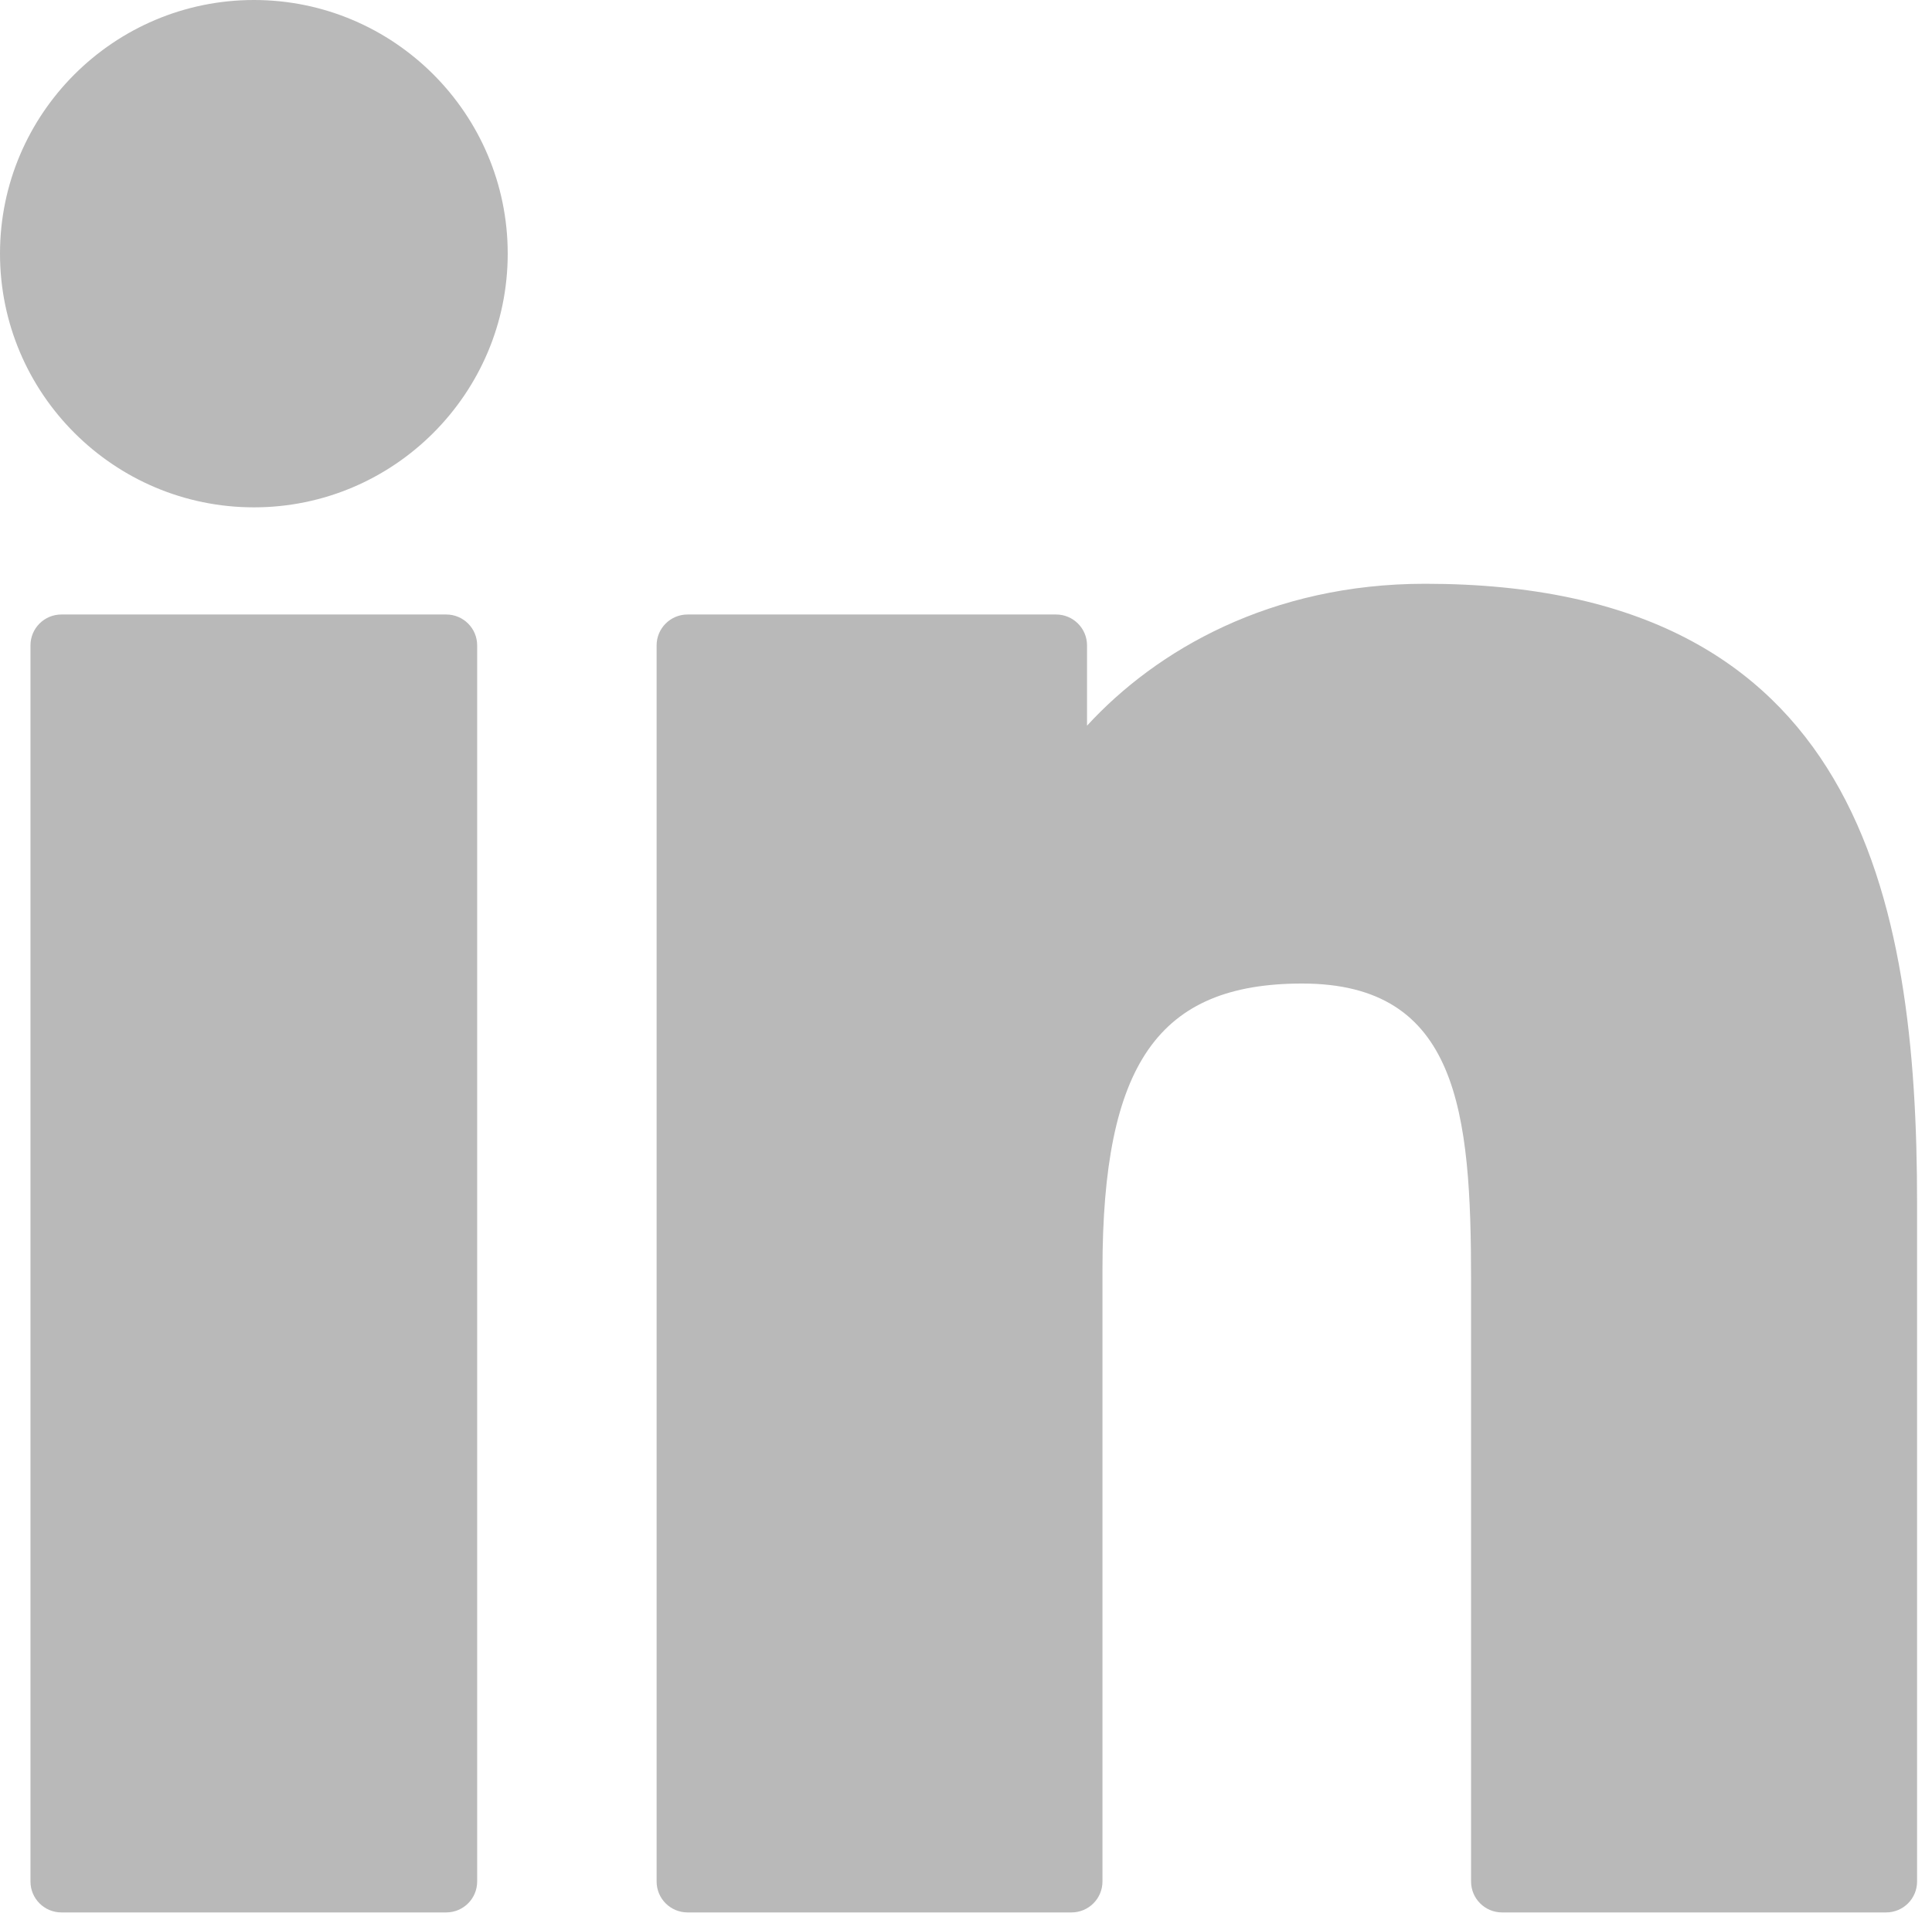
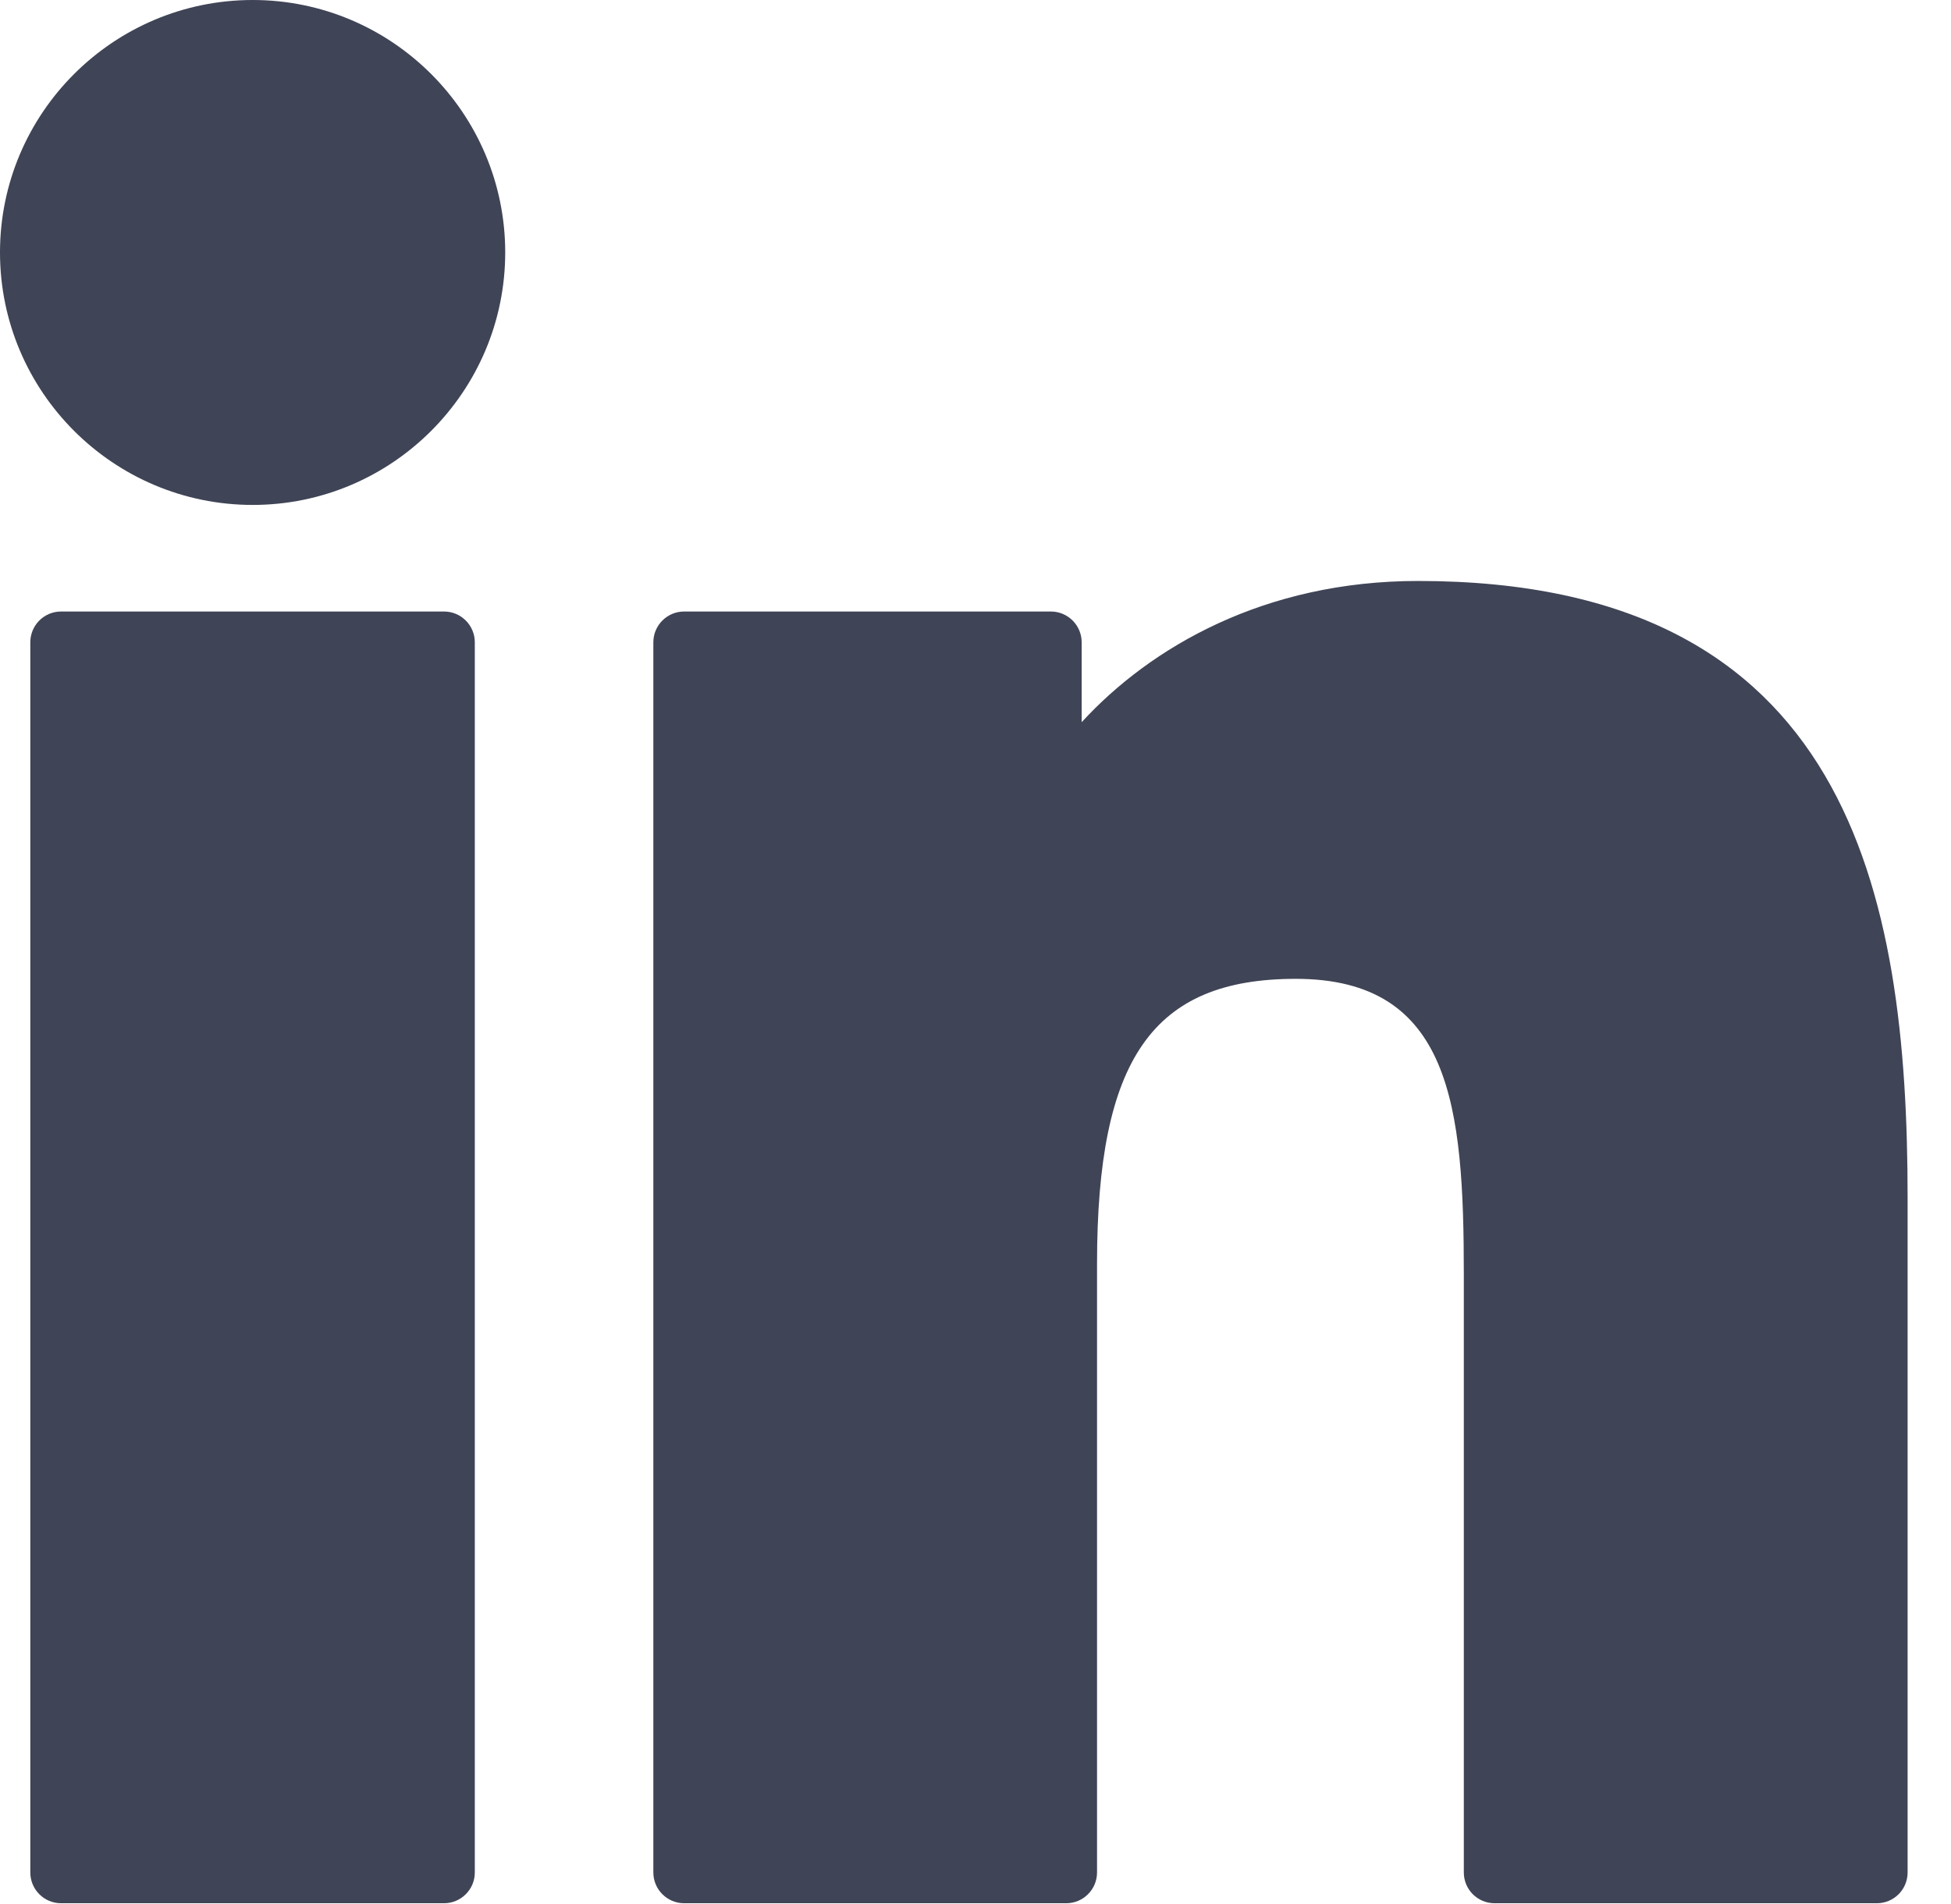
- <svg xmlns="http://www.w3.org/2000/svg" width="101" height="100" viewBox="0 0 101 100" fill="none">
-   <path d="M23.329 32.132H3.209C2.316 32.132 1.593 32.855 1.593 33.748V98.383C1.593 99.276 2.316 100 3.209 100H23.329C24.222 100 24.945 99.276 24.945 98.383V33.748C24.945 32.855 24.222 32.132 23.329 32.132Z" fill="#B9B9B9" />
-   <path d="M13.276 0C5.956 0 0 5.949 0 13.262C0 20.578 5.956 26.529 13.276 26.529C20.591 26.529 26.542 20.577 26.542 13.262C26.542 5.949 20.591 0 13.276 0Z" fill="#B9B9B9" />
-   <path d="M74.504 30.525C66.423 30.525 60.45 33.999 56.827 37.946V33.748C56.827 32.855 56.103 32.132 55.21 32.132H35.942C35.049 32.132 34.326 32.855 34.326 33.748V98.383C34.326 99.276 35.049 100 35.942 100H56.018C56.91 100 57.634 99.276 57.634 98.383V66.404C57.634 55.627 60.561 51.429 68.073 51.429C76.254 51.429 76.904 58.16 76.904 66.958V98.383C76.904 99.276 77.628 100 78.521 100H98.604C99.497 100 100.22 99.276 100.22 98.383V62.93C100.22 46.906 97.165 30.525 74.504 30.525Z" fill="#B9B9B9" />
+ <svg xmlns="http://www.w3.org/2000/svg" width="41" height="40" viewBox="0 0 41 40" fill="none">
+   <path d="M9.331 12.852H1.283C0.926 12.852 0.637 13.142 0.637 13.499V39.353C0.637 39.71 0.926 40 1.283 40H9.331C9.688 40 9.978 39.71 9.978 39.353V13.499C9.978 13.142 9.688 12.852 9.331 12.852Z" fill="#3F4456" />
+   <path d="M5.311 0C2.382 0 0 2.38 0 5.305C0 8.231 2.382 10.612 5.311 10.612C8.236 10.612 10.617 8.231 10.617 5.305C10.617 2.38 8.236 0 5.311 0Z" fill="#3F4456" />
+   <path d="M29.802 12.21C26.569 12.21 24.18 13.6 22.731 15.178V13.499C22.731 13.142 22.441 12.852 22.084 12.852H14.377C14.02 12.852 13.73 13.142 13.73 13.499V39.353C13.73 39.71 14.02 40 14.377 40H22.407C22.764 40 23.054 39.71 23.054 39.353V26.561C23.054 22.251 24.225 20.572 27.23 20.572C30.502 20.572 30.762 23.264 30.762 26.783V39.353C30.762 39.711 31.051 40 31.409 40H39.442C39.799 40 40.088 39.711 40.088 39.353V25.172C40.088 18.762 38.866 12.21 29.802 12.21Z" fill="#3F4456" />
</svg>
